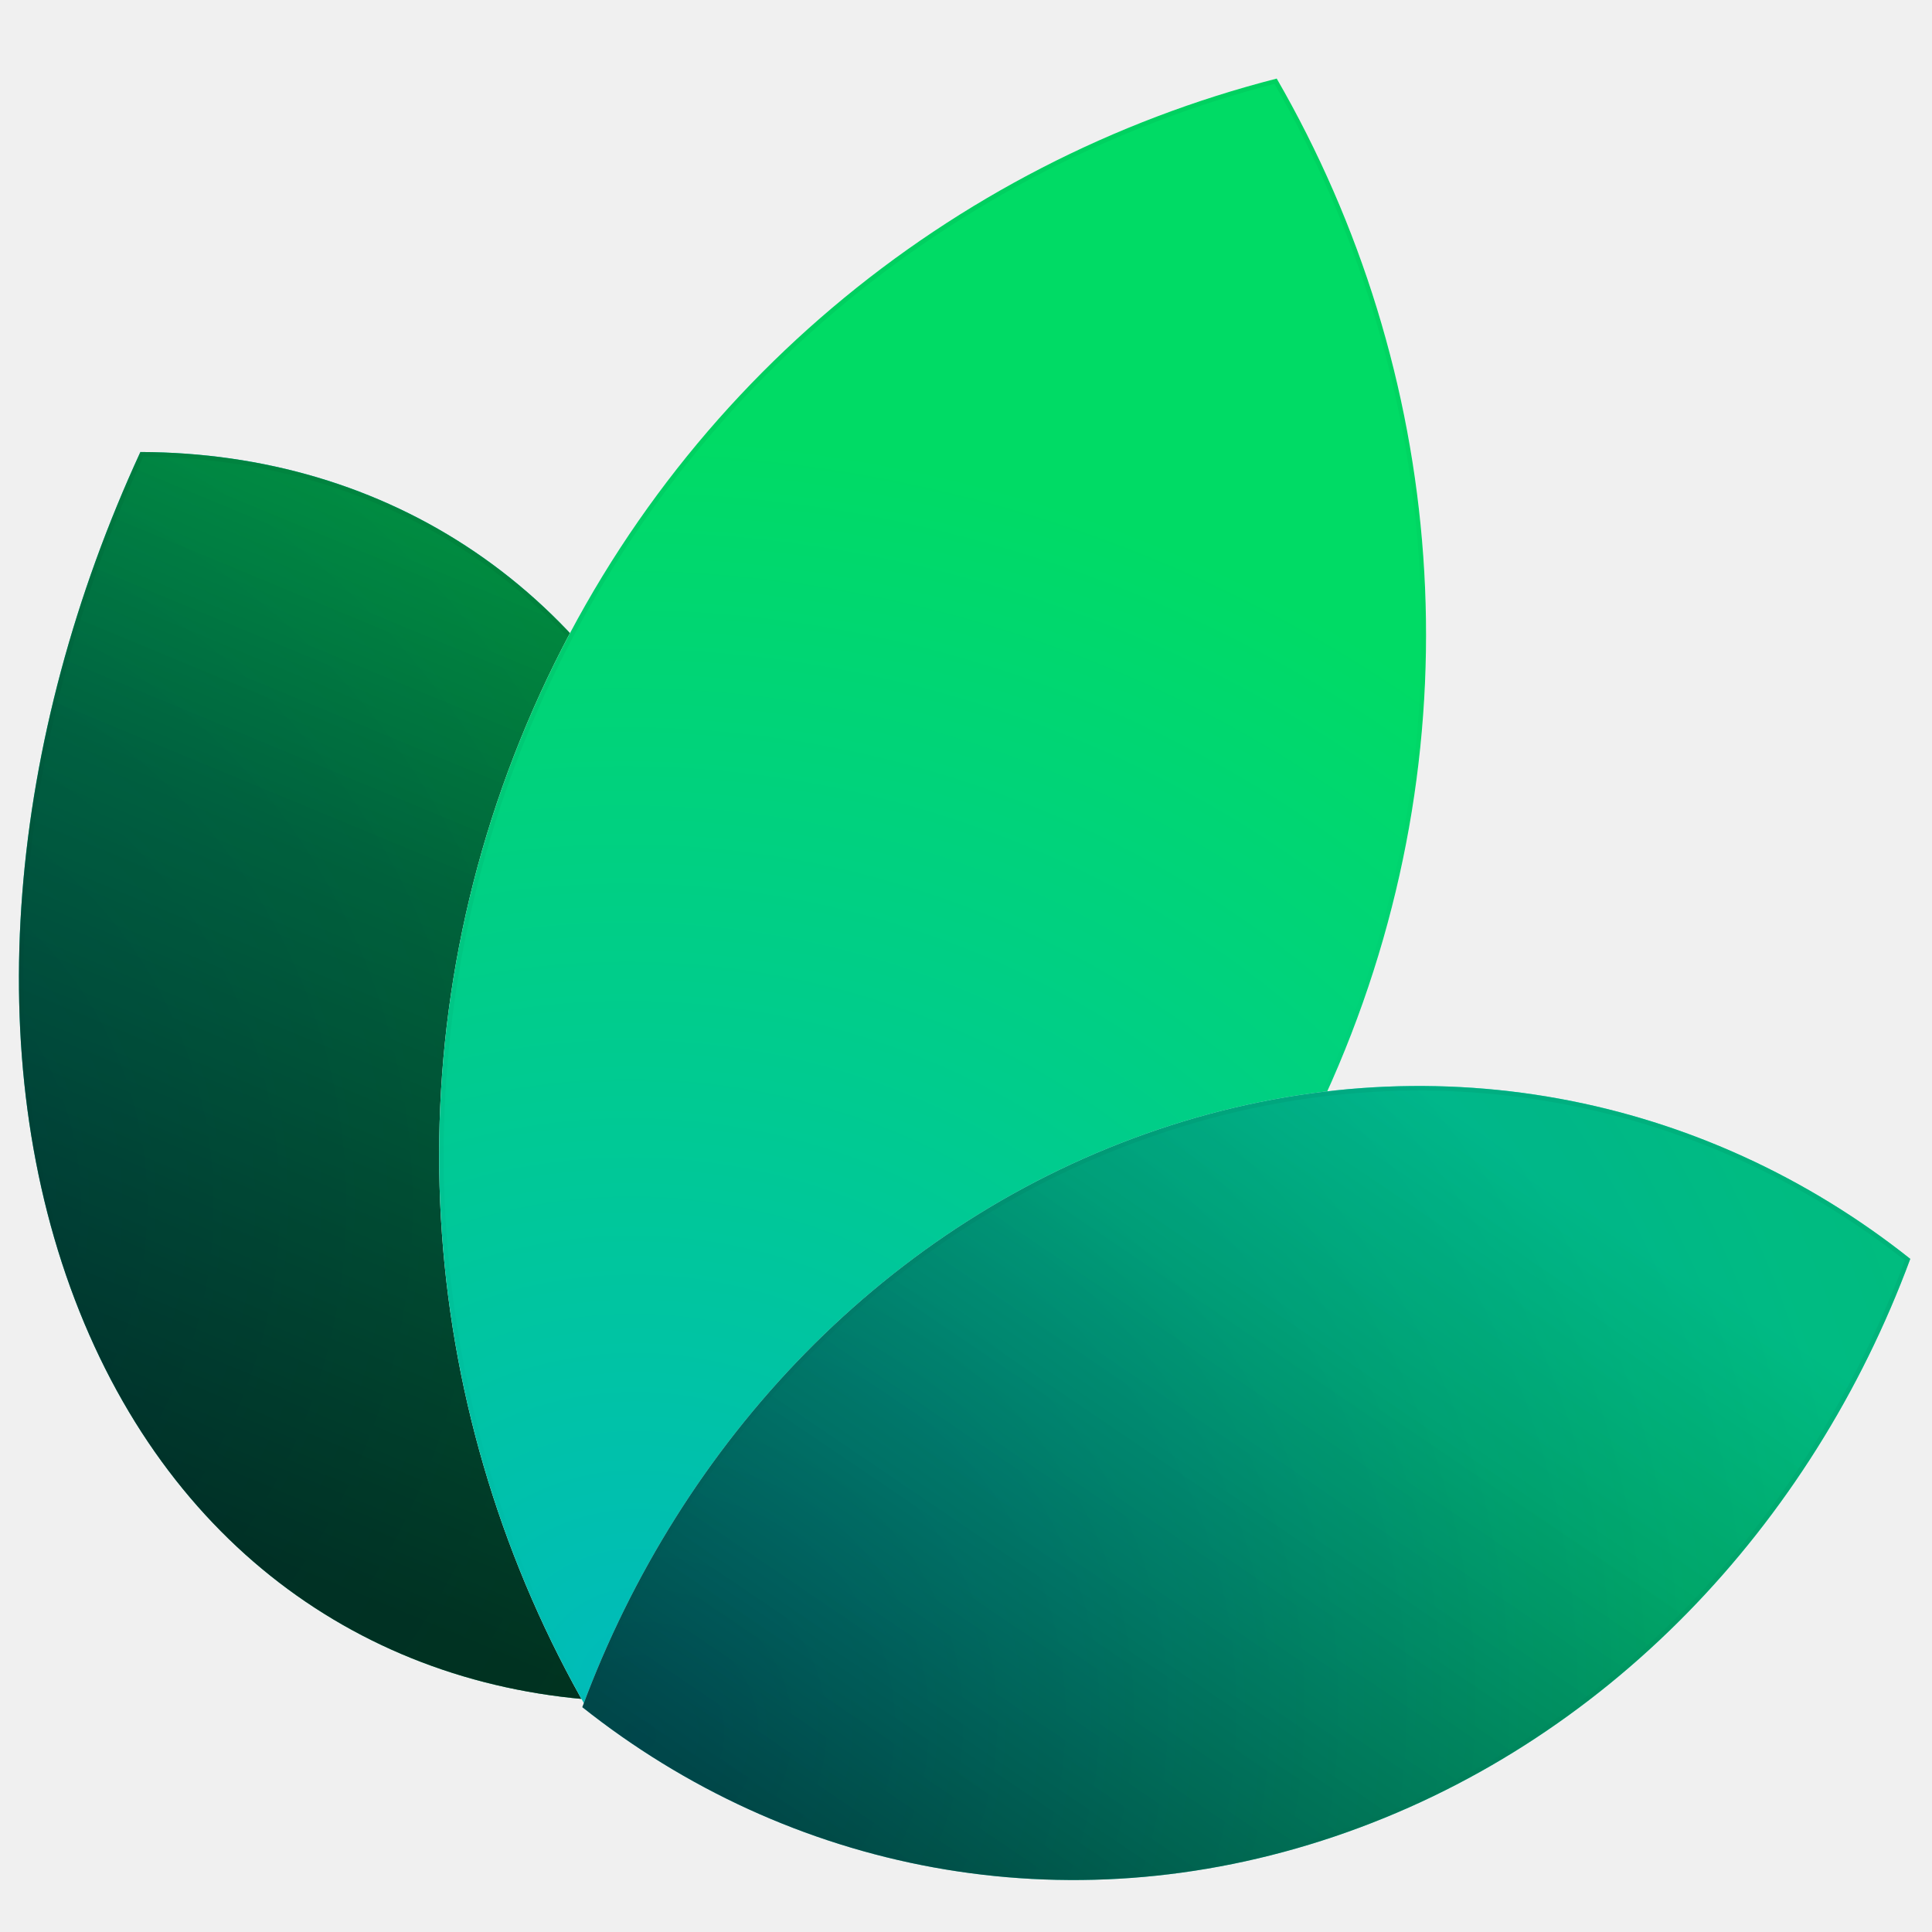
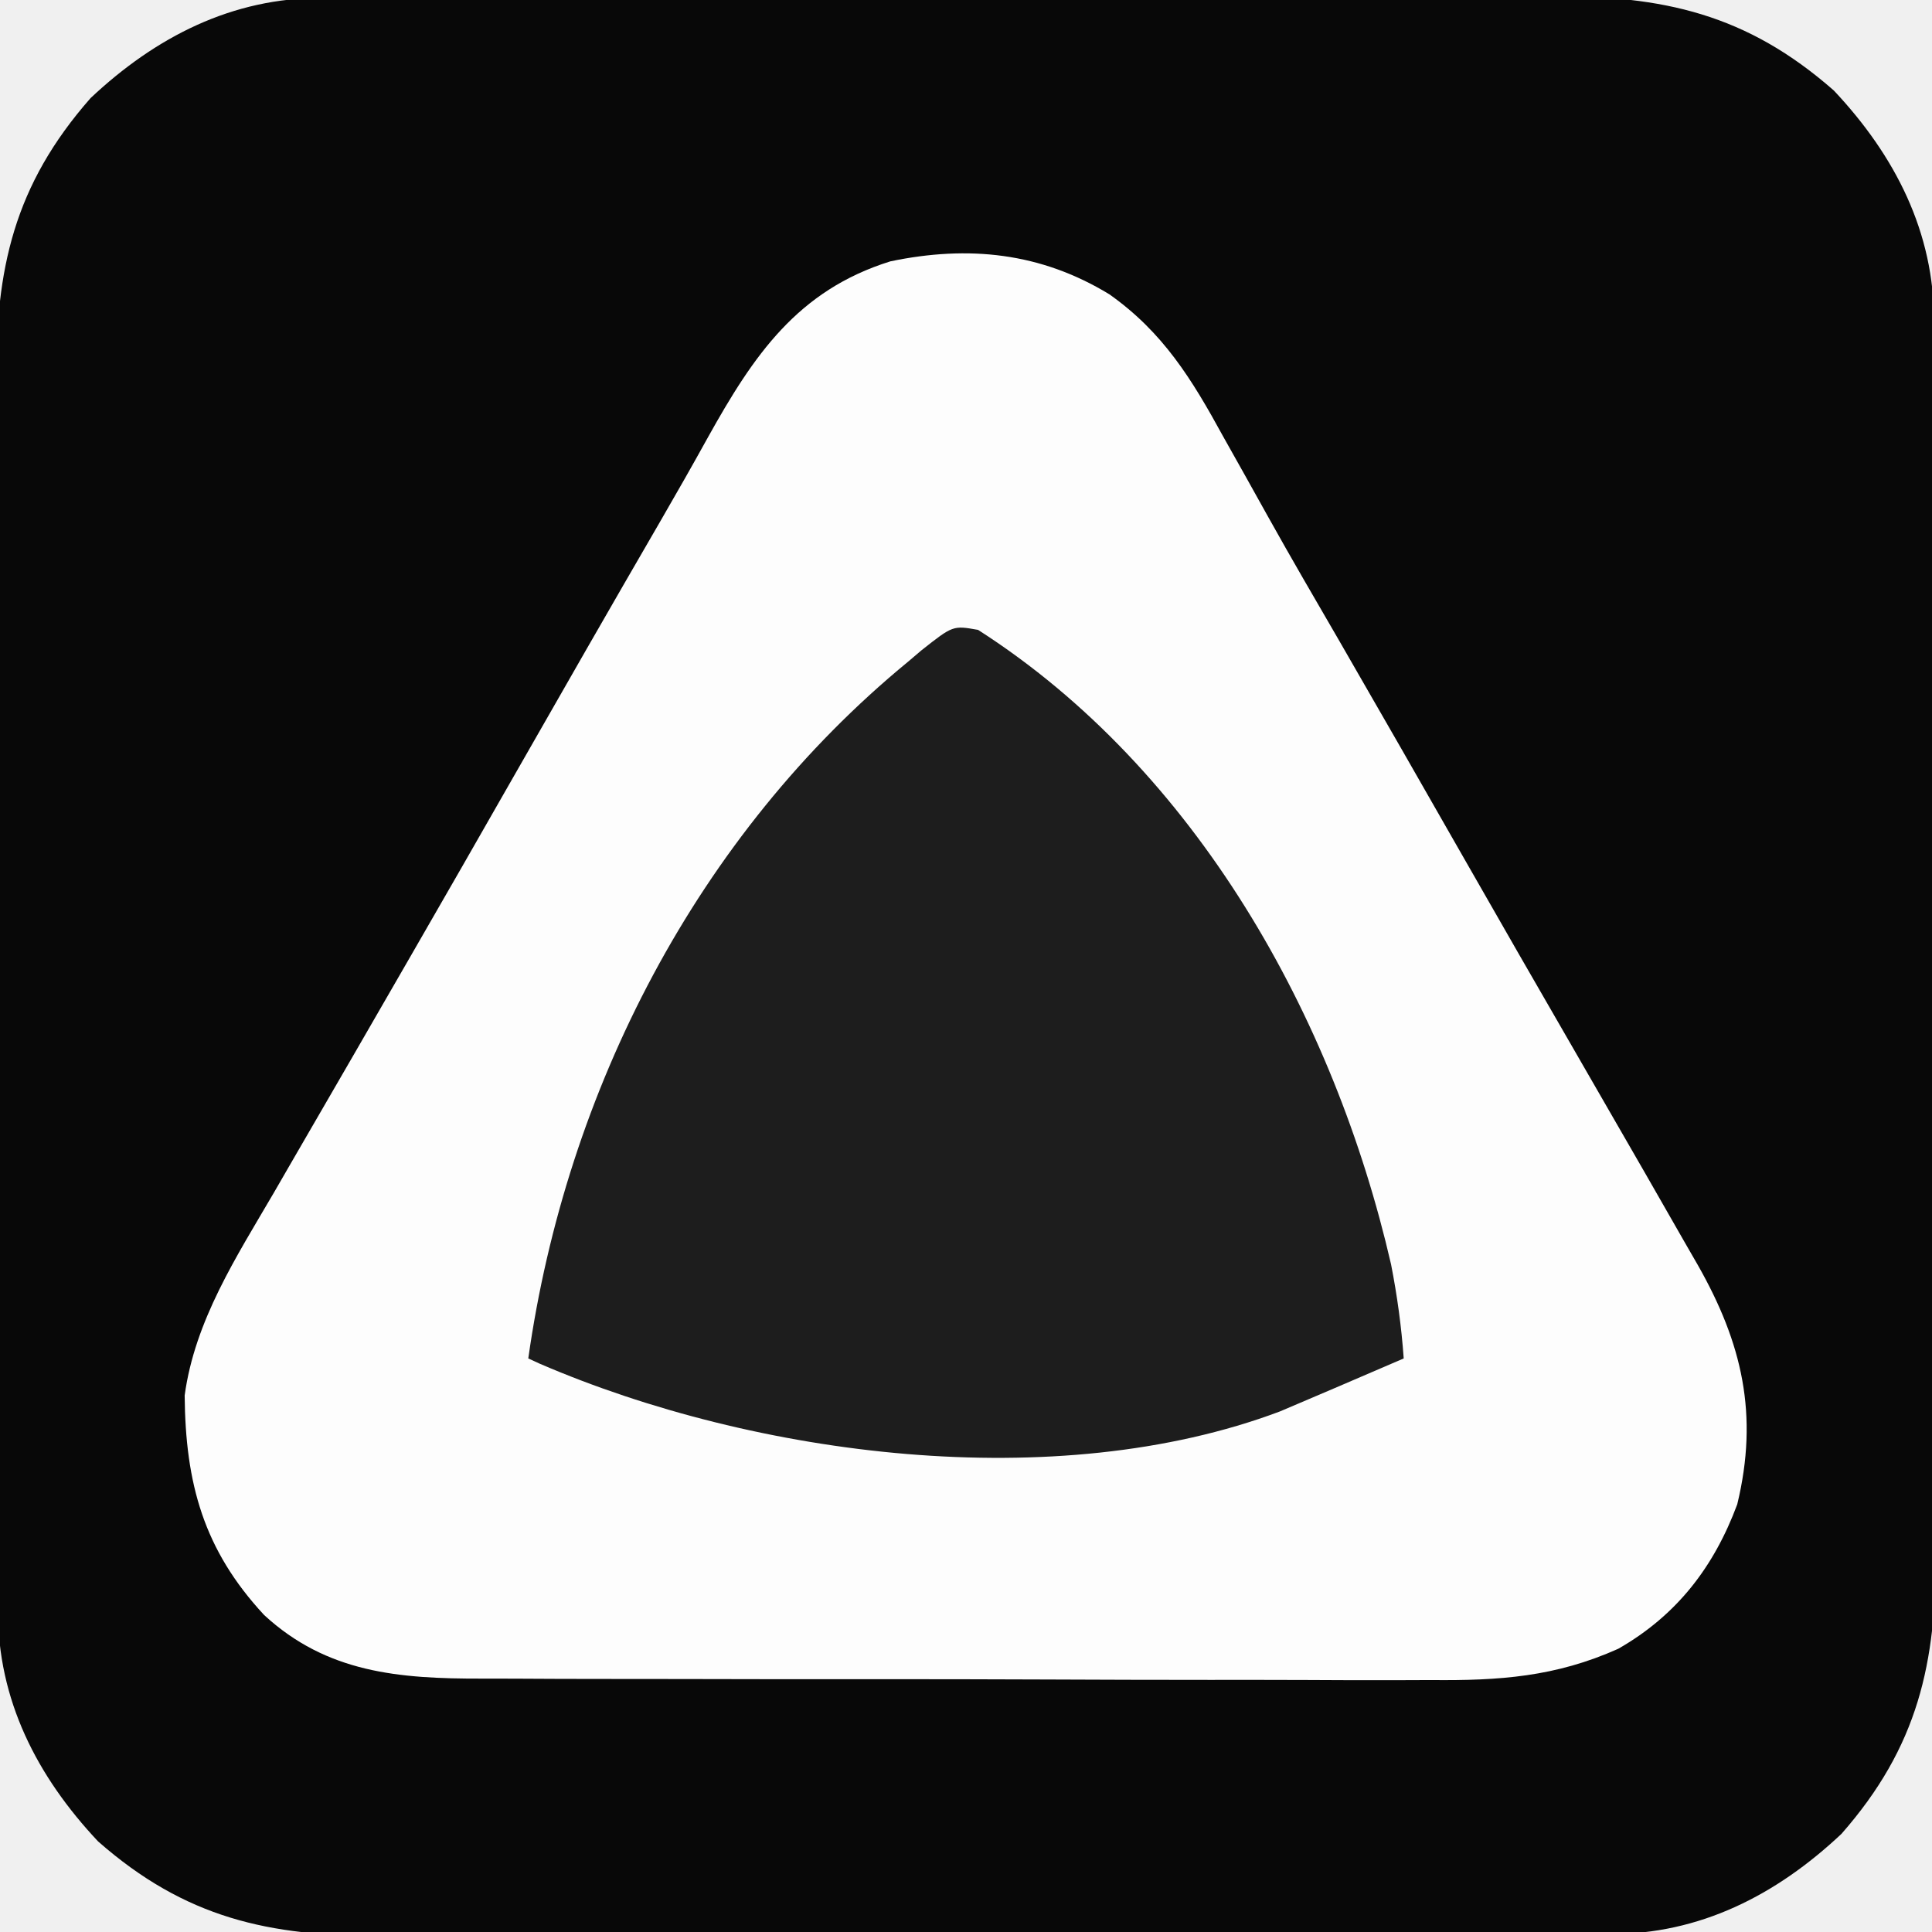
- <svg xmlns="http://www.w3.org/2000/svg" width="24" height="24" viewBox="0 0 24 24" fill="none">
-   <path d="M7.953 21.139C4.896 21.13 2.255 19.458 0.987 16.29C-0.28 13.121 0.109 9.163 1.744 5.615C4.801 5.624 7.442 7.296 8.71 10.465C9.977 13.633 9.588 17.591 7.953 21.139Z" fill="white" />
-   <path d="M7.953 21.139C4.896 21.13 2.255 19.458 0.987 16.29C-0.28 13.121 0.109 9.163 1.744 5.615C4.801 5.624 7.442 7.296 8.71 10.465C9.977 13.633 9.588 17.591 7.953 21.139Z" fill="url(#paint0_radial_101_2703)" />
-   <path d="M7.953 21.139C4.896 21.13 2.255 19.458 0.987 16.29C-0.28 13.121 0.109 9.163 1.744 5.615C4.801 5.624 7.442 7.296 8.71 10.465C9.977 13.633 9.588 17.591 7.953 21.139Z" fill="black" fill-opacity="0.5" style="mix-blend-mode:hard-light" />
-   <path d="M7.953 21.139C4.896 21.13 2.255 19.458 0.987 16.29C-0.28 13.121 0.109 9.163 1.744 5.615C4.801 5.624 7.442 7.296 8.71 10.465C9.977 13.633 9.588 17.591 7.953 21.139Z" fill="url(#paint1_linear_101_2703)" fill-opacity="0.5" style="mix-blend-mode:hard-light" />
-   <path d="M8.684 10.476C9.945 13.63 9.561 17.572 7.935 21.111C4.897 21.096 2.274 19.431 1.013 16.279C-0.248 13.124 0.136 9.182 1.762 5.643C4.8 5.659 7.423 7.324 8.684 10.476Z" stroke="url(#paint2_linear_101_2703)" stroke-opacity="0.05" stroke-width="0.056" />
-   <path d="M7.31 21.257C11.354 20.221 14.884 17.375 16.628 13.236C18.373 9.097 17.945 4.587 15.86 0.976C11.816 2.012 8.287 4.858 6.542 8.998C4.797 13.137 5.225 17.646 7.31 21.257Z" fill="white" />
-   <path d="M7.31 21.257C11.354 20.221 14.884 17.375 16.628 13.236C18.373 9.097 17.945 4.587 15.86 0.976C11.816 2.012 8.287 4.858 6.542 8.998C4.797 13.137 5.225 17.646 7.31 21.257Z" fill="url(#paint3_radial_101_2703)" />
-   <path d="M16.603 13.225C14.864 17.349 11.351 20.187 7.324 21.225C5.253 17.624 4.829 13.132 6.568 9.009C8.306 4.885 11.819 2.047 15.846 1.009C17.918 4.61 18.341 9.101 16.603 13.225Z" stroke="url(#paint4_linear_101_2703)" stroke-opacity="0.05" stroke-width="0.056" />
-   <path d="M7.234 21.207C9.789 23.237 13.21 23.951 16.577 22.814C19.944 21.677 22.506 18.945 23.73 15.638C21.175 13.608 17.754 12.894 14.387 14.031C11.02 15.168 8.458 17.901 7.234 21.207Z" fill="white" />
-   <path d="M7.234 21.207C9.789 23.237 13.21 23.951 16.577 22.814C19.944 21.677 22.506 18.945 23.73 15.638C21.175 13.608 17.754 12.894 14.387 14.031C11.02 15.168 8.458 17.901 7.234 21.207Z" fill="url(#paint5_radial_101_2703)" />
-   <path d="M7.234 21.207C9.789 23.237 13.21 23.951 16.577 22.814C19.944 21.677 22.506 18.945 23.73 15.638C21.175 13.608 17.754 12.894 14.387 14.031C11.02 15.168 8.458 17.901 7.234 21.207Z" fill="black" fill-opacity="0.2" style="mix-blend-mode:hard-light" />
-   <path d="M7.234 21.207C9.789 23.237 13.21 23.951 16.577 22.814C19.944 21.677 22.506 18.945 23.73 15.638C21.175 13.608 17.754 12.894 14.387 14.031C11.02 15.168 8.458 17.901 7.234 21.207Z" fill="url(#paint6_linear_101_2703)" fill-opacity="0.5" style="mix-blend-mode:hard-light" />
-   <path d="M16.568 22.787C13.218 23.918 9.814 23.212 7.267 21.198C8.492 17.907 11.044 15.189 14.396 14.058C17.747 12.927 21.15 13.633 23.697 15.648C22.472 18.938 19.92 21.656 16.568 22.787Z" stroke="url(#paint7_linear_101_2703)" stroke-opacity="0.05" stroke-width="0.056" />
-   <defs>
-     <radialGradient id="paint0_radial_101_2703" cx="0" cy="0" r="1" gradientUnits="userSpaceOnUse" gradientTransform="translate(-3.00503 15.023) rotate(-10.029) scale(17.9572 17.784)">
-       <stop stop-color="#00B0BB" />
-       <stop offset="1" stop-color="#00DB65" />
-     </radialGradient>
-     <linearGradient id="paint1_linear_101_2703" x1="7.39" y1="4.813" x2="1.63" y2="18.689" gradientUnits="userSpaceOnUse">
-       <stop stop-color="#18E299" />
-       <stop offset="1" />
-     </linearGradient>
-     <linearGradient id="paint2_linear_101_2703" x1="7.948" y1="8.016" x2="1.761" y2="18.746" gradientUnits="userSpaceOnUse">
-       <stop />
-       <stop offset="1" stop-opacity="0" />
-     </linearGradient>
-     <radialGradient id="paint3_radial_101_2703" cx="0" cy="0" r="1" gradientUnits="userSpaceOnUse" gradientTransform="translate(8.11404 20.8822) rotate(-75.7542) scale(21.6246 23.7772)">
-       <stop stop-color="#00BBBB" />
-       <stop offset="0.713" stop-color="#00DB65" />
-     </radialGradient>
-     <linearGradient id="paint4_linear_101_2703" x1="7.602" y1="5.871" x2="15.556" y2="16.372" gradientUnits="userSpaceOnUse">
-       <stop />
-       <stop offset="1" stop-opacity="0" />
-     </linearGradient>
-     <radialGradient id="paint5_radial_101_2703" cx="0" cy="0" r="1" gradientUnits="userSpaceOnUse" gradientTransform="translate(7.84537 21.5181) rotate(-20.3525) scale(18.5603 17.32)">
-       <stop stop-color="#00B0BB" />
-       <stop offset="1" stop-color="#00DB65" />
-     </radialGradient>
-     <linearGradient id="paint6_linear_101_2703" x1="16.808" y1="13.007" x2="10.041" y2="22.994" gradientUnits="userSpaceOnUse">
-       <stop stop-color="#00B1BC" />
-       <stop offset="1" />
-     </linearGradient>
-     <linearGradient id="paint7_linear_101_2703" x1="16.808" y1="13.007" x2="14.169" y2="23.841" gradientUnits="userSpaceOnUse">
-       <stop />
-       <stop offset="1" stop-opacity="0" />
-     </linearGradient>
-   </defs>
+ <svg xmlns="http://www.w3.org/2000/svg" version="1.1" width="256" height="256">
+   <path d="M0 0 C1.135 -0.007 1.135 -0.007 2.294 -0.014 C4.82 -0.026 7.346 -0.025 9.872 -0.023 C11.688 -0.029 13.503 -0.036 15.319 -0.043 C20.244 -0.061 25.17 -0.066 30.096 -0.067 C33.177 -0.069 36.257 -0.073 39.338 -0.078 C50.094 -0.097 60.851 -0.105 71.607 -0.103 C81.618 -0.102 91.629 -0.123 101.64 -0.155 C110.247 -0.181 118.853 -0.192 127.46 -0.19 C132.595 -0.19 137.73 -0.195 142.865 -0.217 C147.699 -0.236 152.532 -0.236 157.366 -0.222 C159.134 -0.22 160.901 -0.224 162.669 -0.236 C177.659 -0.333 188.742 2.119 200.291 12.267 C208.393 20.88 213.612 31.038 213.559 42.976 C213.563 43.733 213.568 44.49 213.572 45.27 C213.585 47.796 213.583 50.322 213.582 52.848 C213.588 54.664 213.595 56.479 213.602 58.295 C213.62 63.221 213.624 68.146 213.626 73.072 C213.627 76.153 213.631 79.234 213.637 82.314 C213.655 93.071 213.663 103.827 213.662 114.584 C213.661 124.595 213.682 134.606 213.713 144.617 C213.74 153.223 213.75 161.83 213.749 170.436 C213.748 175.571 213.754 180.706 213.775 185.841 C213.795 190.675 213.795 195.509 213.78 200.342 C213.778 202.11 213.783 203.878 213.795 205.645 C213.891 220.636 211.44 231.718 201.291 243.267 C192.679 251.369 182.52 256.588 170.582 256.535 C169.447 256.542 169.447 256.542 168.289 256.549 C165.763 256.561 163.237 256.56 160.71 256.558 C158.895 256.564 157.079 256.571 155.264 256.578 C150.338 256.596 145.412 256.601 140.486 256.602 C137.406 256.603 134.325 256.608 131.244 256.613 C120.488 256.631 109.732 256.64 98.975 256.638 C88.964 256.637 78.953 256.658 68.942 256.69 C60.335 256.716 51.729 256.726 43.122 256.725 C37.987 256.725 32.852 256.73 27.717 256.751 C22.884 256.771 18.05 256.771 13.216 256.756 C11.449 256.754 9.681 256.759 7.914 256.771 C-7.077 256.867 -18.159 254.416 -29.709 244.267 C-37.81 235.655 -43.029 225.497 -42.976 213.559 C-42.981 212.802 -42.985 212.045 -42.99 211.265 C-43.003 208.739 -43.001 206.213 -42.999 203.687 C-43.005 201.871 -43.012 200.056 -43.02 198.24 C-43.037 193.314 -43.042 188.388 -43.043 183.462 C-43.045 180.382 -43.049 177.301 -43.054 174.221 C-43.073 163.464 -43.081 152.708 -43.079 141.951 C-43.078 131.94 -43.099 121.929 -43.131 111.918 C-43.157 103.312 -43.168 94.705 -43.166 86.099 C-43.166 80.963 -43.172 75.829 -43.193 70.694 C-43.212 65.86 -43.212 61.026 -43.198 56.193 C-43.196 54.425 -43.2 52.657 -43.213 50.89 C-43.309 35.899 -40.857 24.817 -30.709 13.267 C-22.096 5.166 -11.938 -0.053 0 0 Z " fill="#080808" transform="translate(42.70879,-0.2674255)" />
+   <path d="M0 0 C7.12 5.034 10.933 11.253 15.062 18.812 C16.042 20.558 17.022 22.304 18.003 24.049 C19.012 25.847 20.015 27.65 21.017 29.453 C24.089 34.966 27.27 40.416 30.438 45.875 C35.99 55.488 41.506 65.122 47.007 74.765 C51.875 83.296 56.771 91.809 61.688 100.312 C64.127 104.54 66.565 108.77 69 113 C69.622 114.079 70.243 115.158 70.884 116.269 C72.699 119.426 74.507 122.587 76.312 125.75 C76.858 126.697 77.404 127.643 77.966 128.618 C83.838 138.948 86.07 148.439 83.195 160.328 C80.107 168.634 75.183 175.035 67.433 179.469 C59.111 183.198 51.661 183.705 42.644 183.615 C41.139 183.619 39.635 183.624 38.131 183.632 C34.081 183.646 30.032 183.629 25.983 183.606 C21.727 183.586 17.471 183.592 13.215 183.594 C6.074 183.594 -1.066 183.574 -8.207 183.542 C-16.445 183.505 -24.682 183.496 -32.92 183.503 C-40.873 183.51 -48.825 183.499 -56.777 183.479 C-60.15 183.471 -63.522 183.468 -66.895 183.47 C-70.869 183.471 -74.842 183.457 -78.816 183.431 C-80.268 183.424 -81.72 183.422 -83.173 183.425 C-94.09 183.445 -103.683 182.677 -112 175 C-120.035 166.347 -122.43 157.554 -122.531 145.906 C-121.18 135.968 -115.664 127.528 -110.688 119 C-109.973 117.765 -109.26 116.529 -108.547 115.293 C-107.084 112.758 -105.616 110.226 -104.146 107.695 C-101.531 103.195 -98.931 98.685 -96.331 94.176 C-95.104 92.048 -93.876 89.92 -92.647 87.793 C-88.074 79.876 -83.532 71.941 -79 64 C-72.502 52.615 -65.986 41.241 -59.406 29.902 C-57.287 26.247 -55.201 22.577 -53.156 18.879 C-47.174 8.15 -41.346 -0.531 -29.016 -4.371 C-18.673 -6.528 -9.095 -5.547 0 0 Z " fill="#FDFDFD" transform="translate(147,39)" />
+   <path d="M0 0 C28.876 18.499 47.187 51.298 54.727 84.082 C55.54 88.244 56.1 92.31 56.402 96.539 C54.174 97.498 51.944 98.456 49.715 99.414 C49.089 99.683 48.463 99.953 47.818 100.23 C46.015 101.005 44.209 101.772 42.402 102.539 C41.208 103.048 41.208 103.048 39.989 103.566 C10.336 114.719 -29.511 109.551 -58.078 97.238 C-58.58 97.008 -59.081 96.777 -59.598 96.539 C-54.574 61.04 -37.215 27.18 -9.285 4.227 C-8.698 3.728 -8.112 3.229 -7.507 2.715 C-3.325 -0.59 -3.325 -0.59 0 0 Z " fill="#1D1D1D" transform="translate(129.5977,83.46094)" />
</svg>
